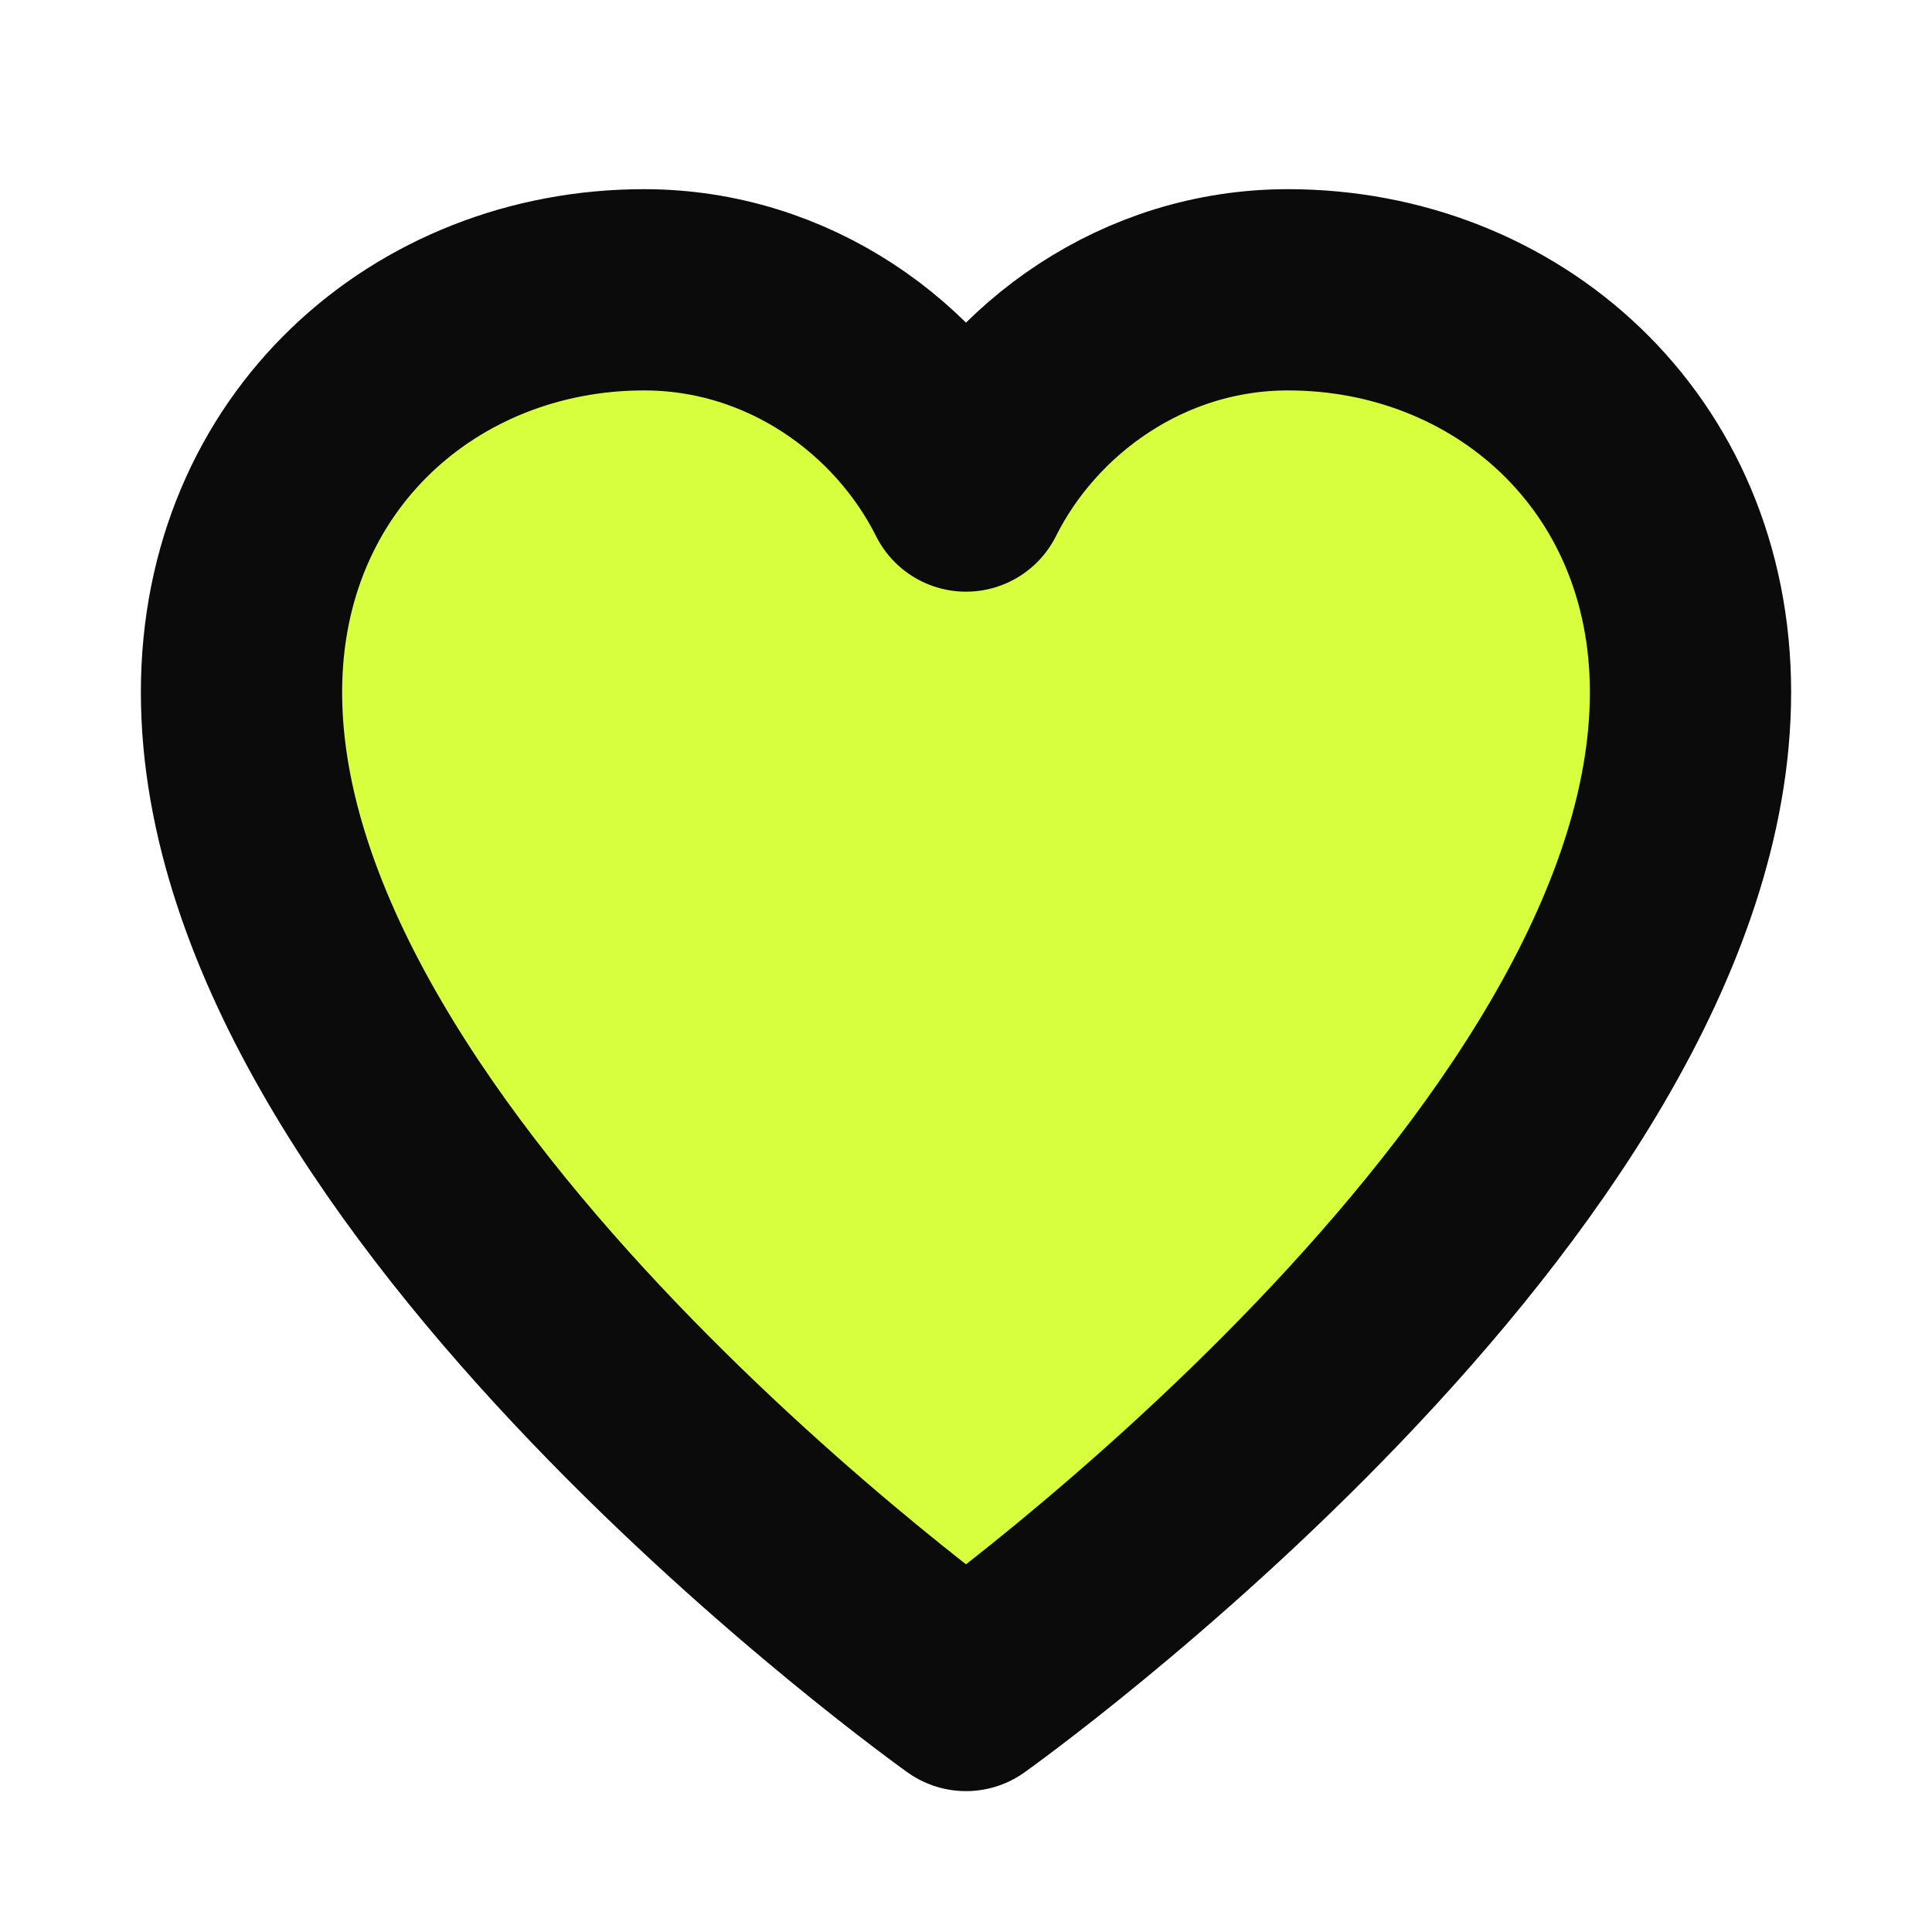
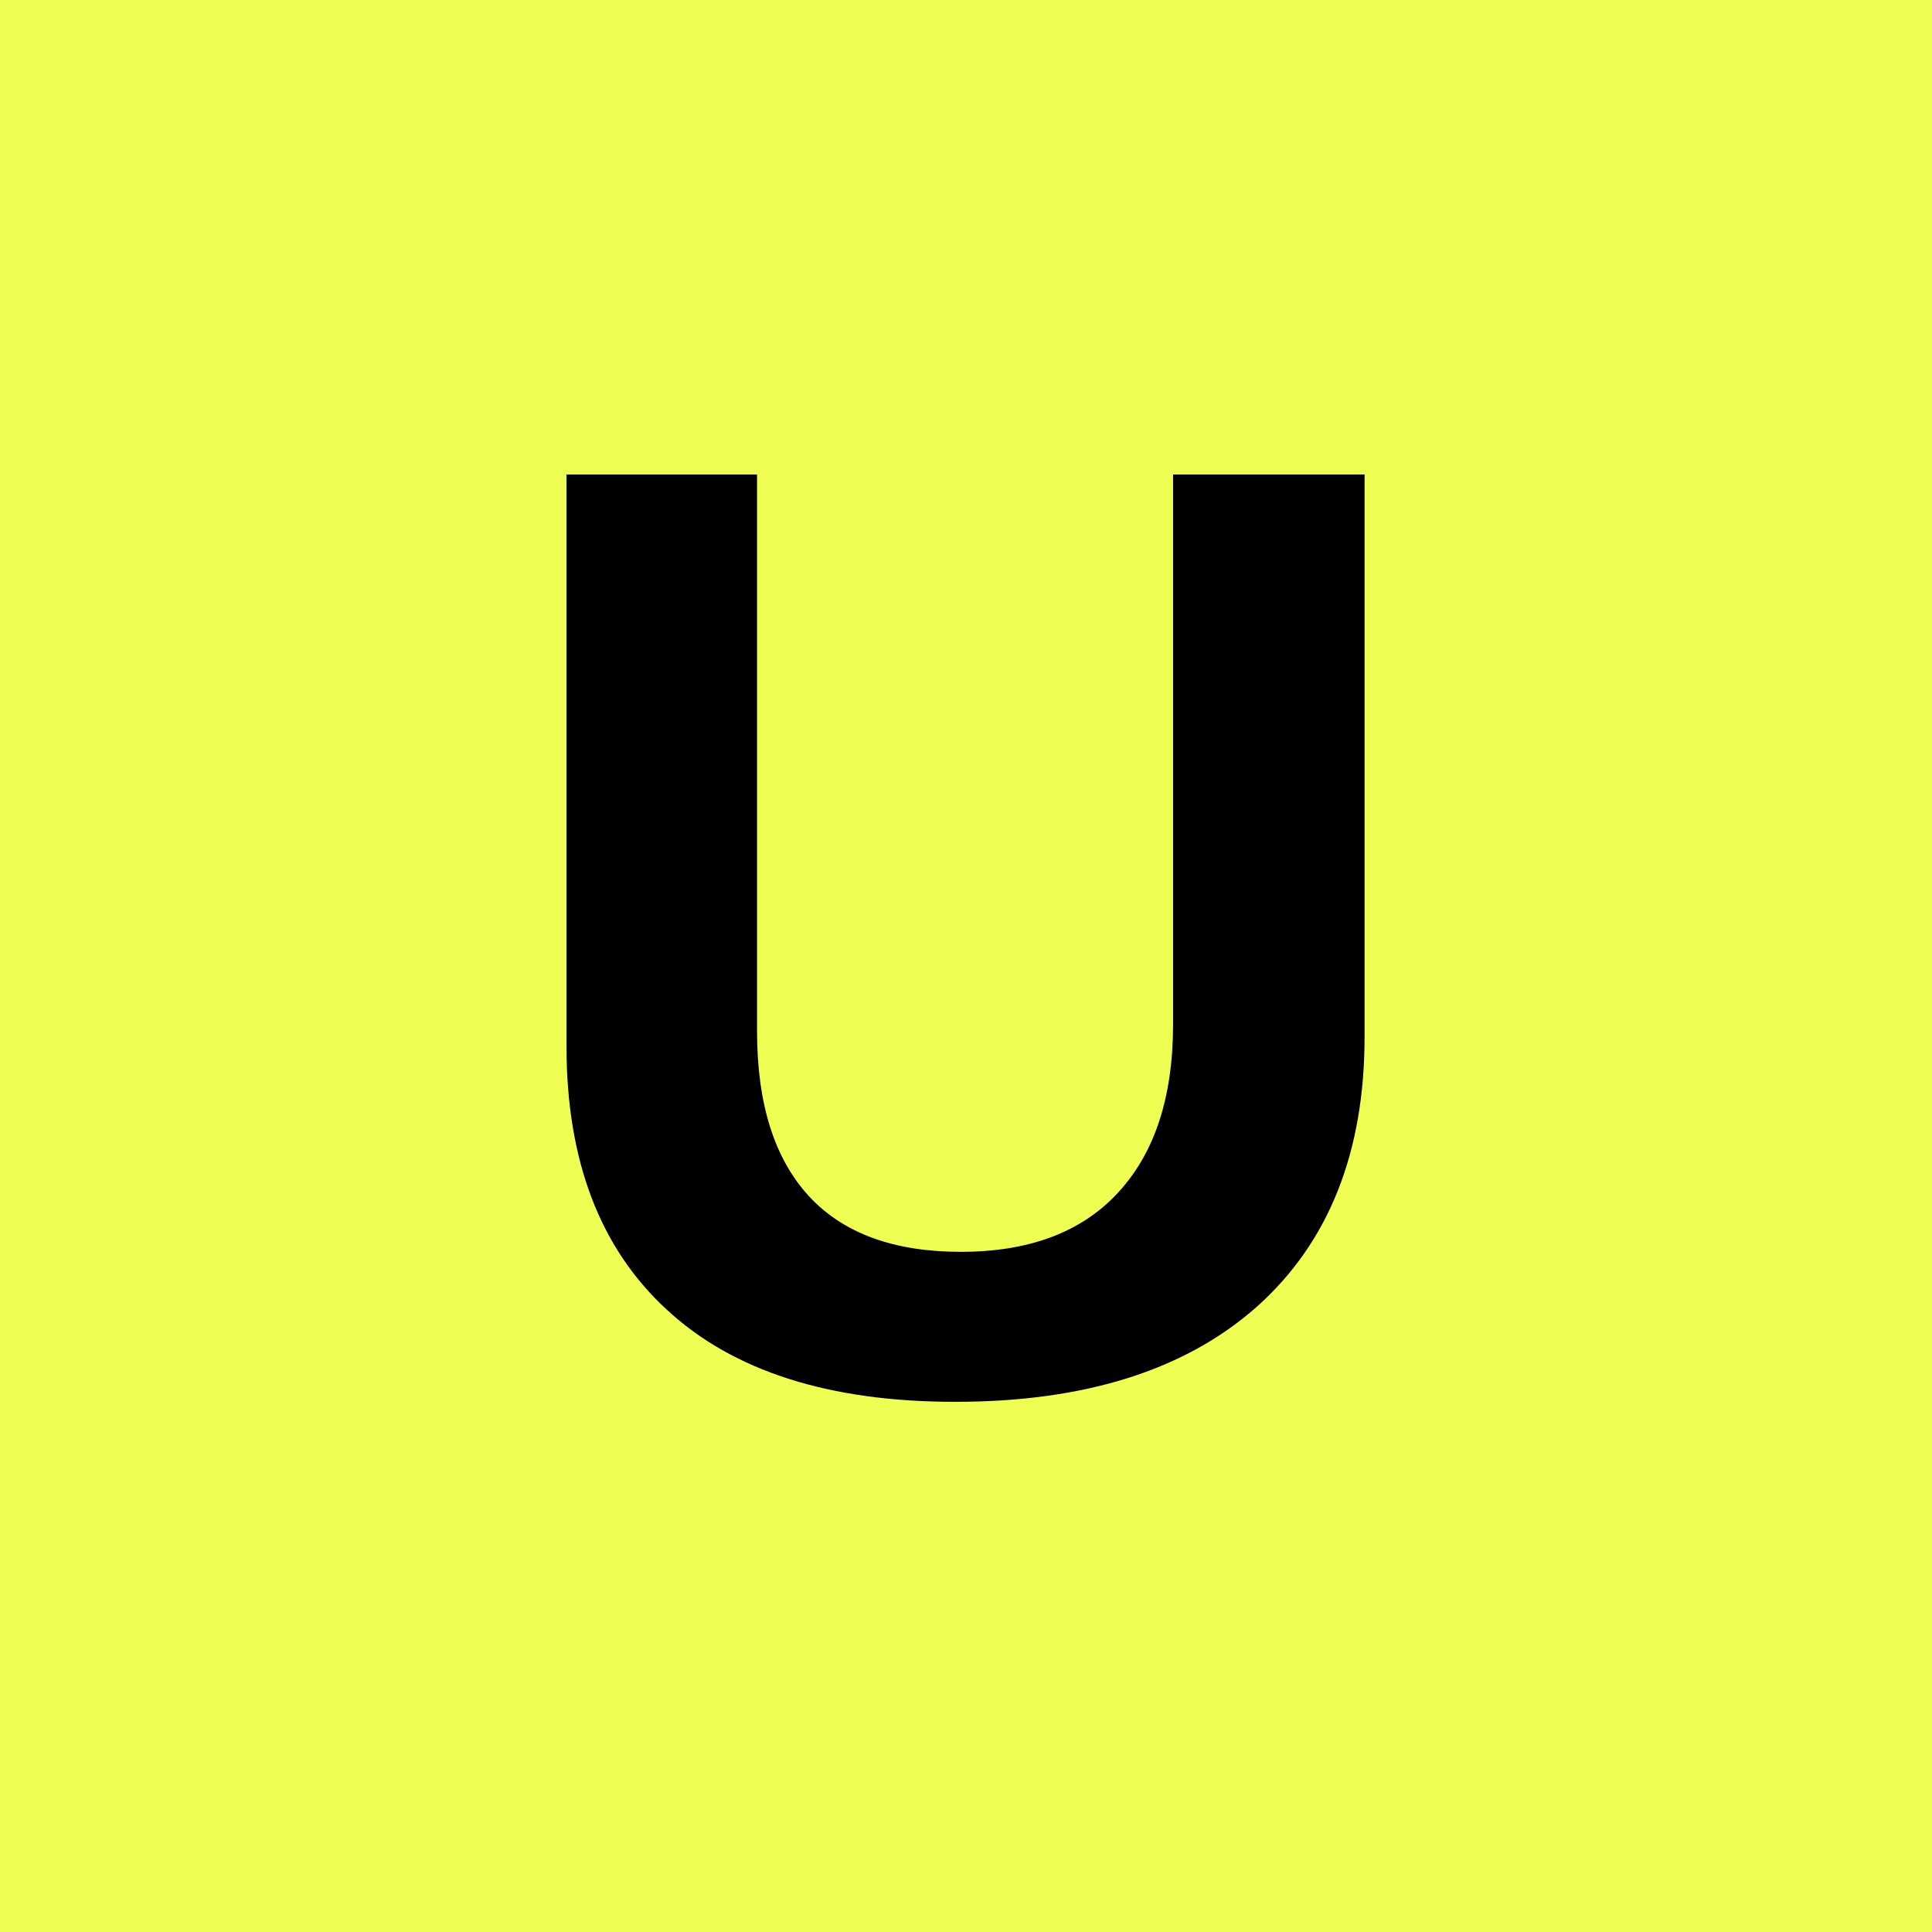
- <svg xmlns="http://www.w3.org/2000/svg" viewBox="0 0 24 24" width="32" height="32">
-   <path d="M12 21C12 21 3 14.6 3 8.6C3 5.6 5.3 3.6 8 3.6C9.8 3.6 11.3 4.7 12 6.1C12.7 4.7 14.2 3.6 16 3.6C18.7 3.6 21 5.6 21 8.6C21 14.6 12 21 12 21Z" fill="#d7ff3e" stroke="#0b0b0b" stroke-width="2.5" stroke-linejoin="round" />
+ <svg xmlns="http://www.w3.org/2000/svg" viewBox="0 0 32 32" width="32" height="32">
+   <rect width="32" height="32" fill="#EFFE53" />
+   <text x="16" y="23" text-anchor="middle" font-family="Syne, Archivo, Arial, sans-serif" font-size="22" font-weight="800" fill="#000000">U</text>
</svg>
